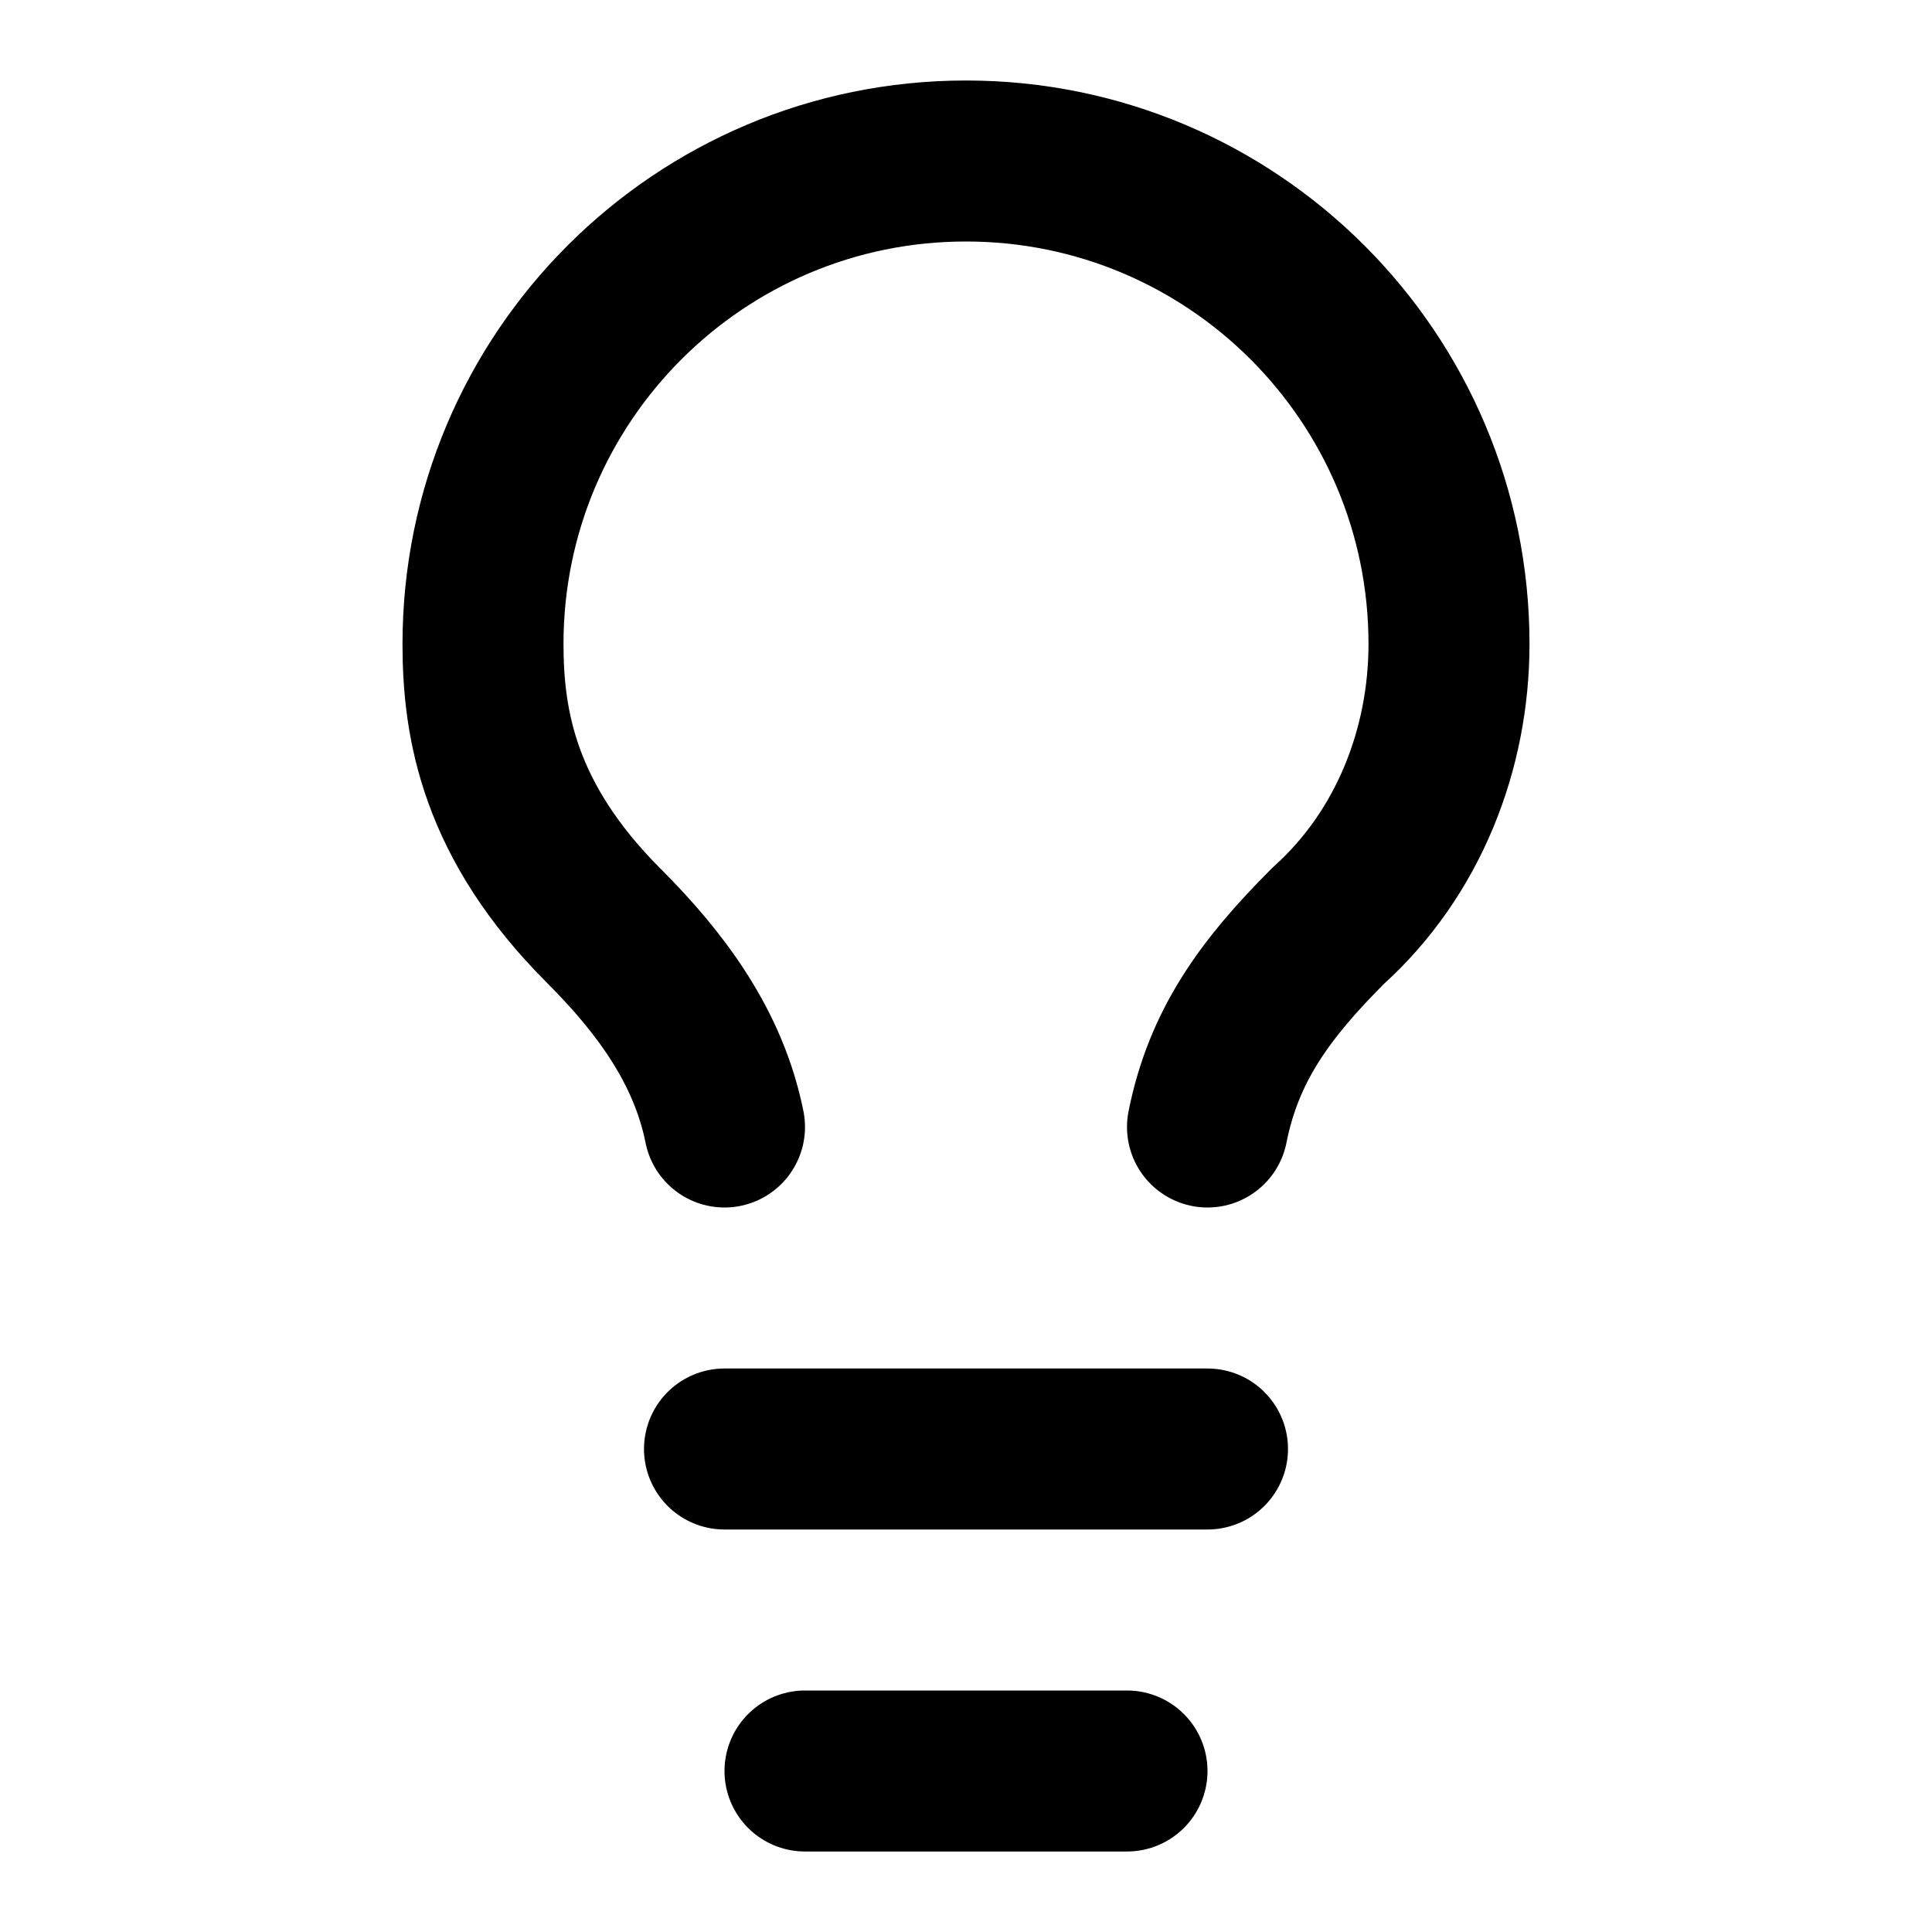
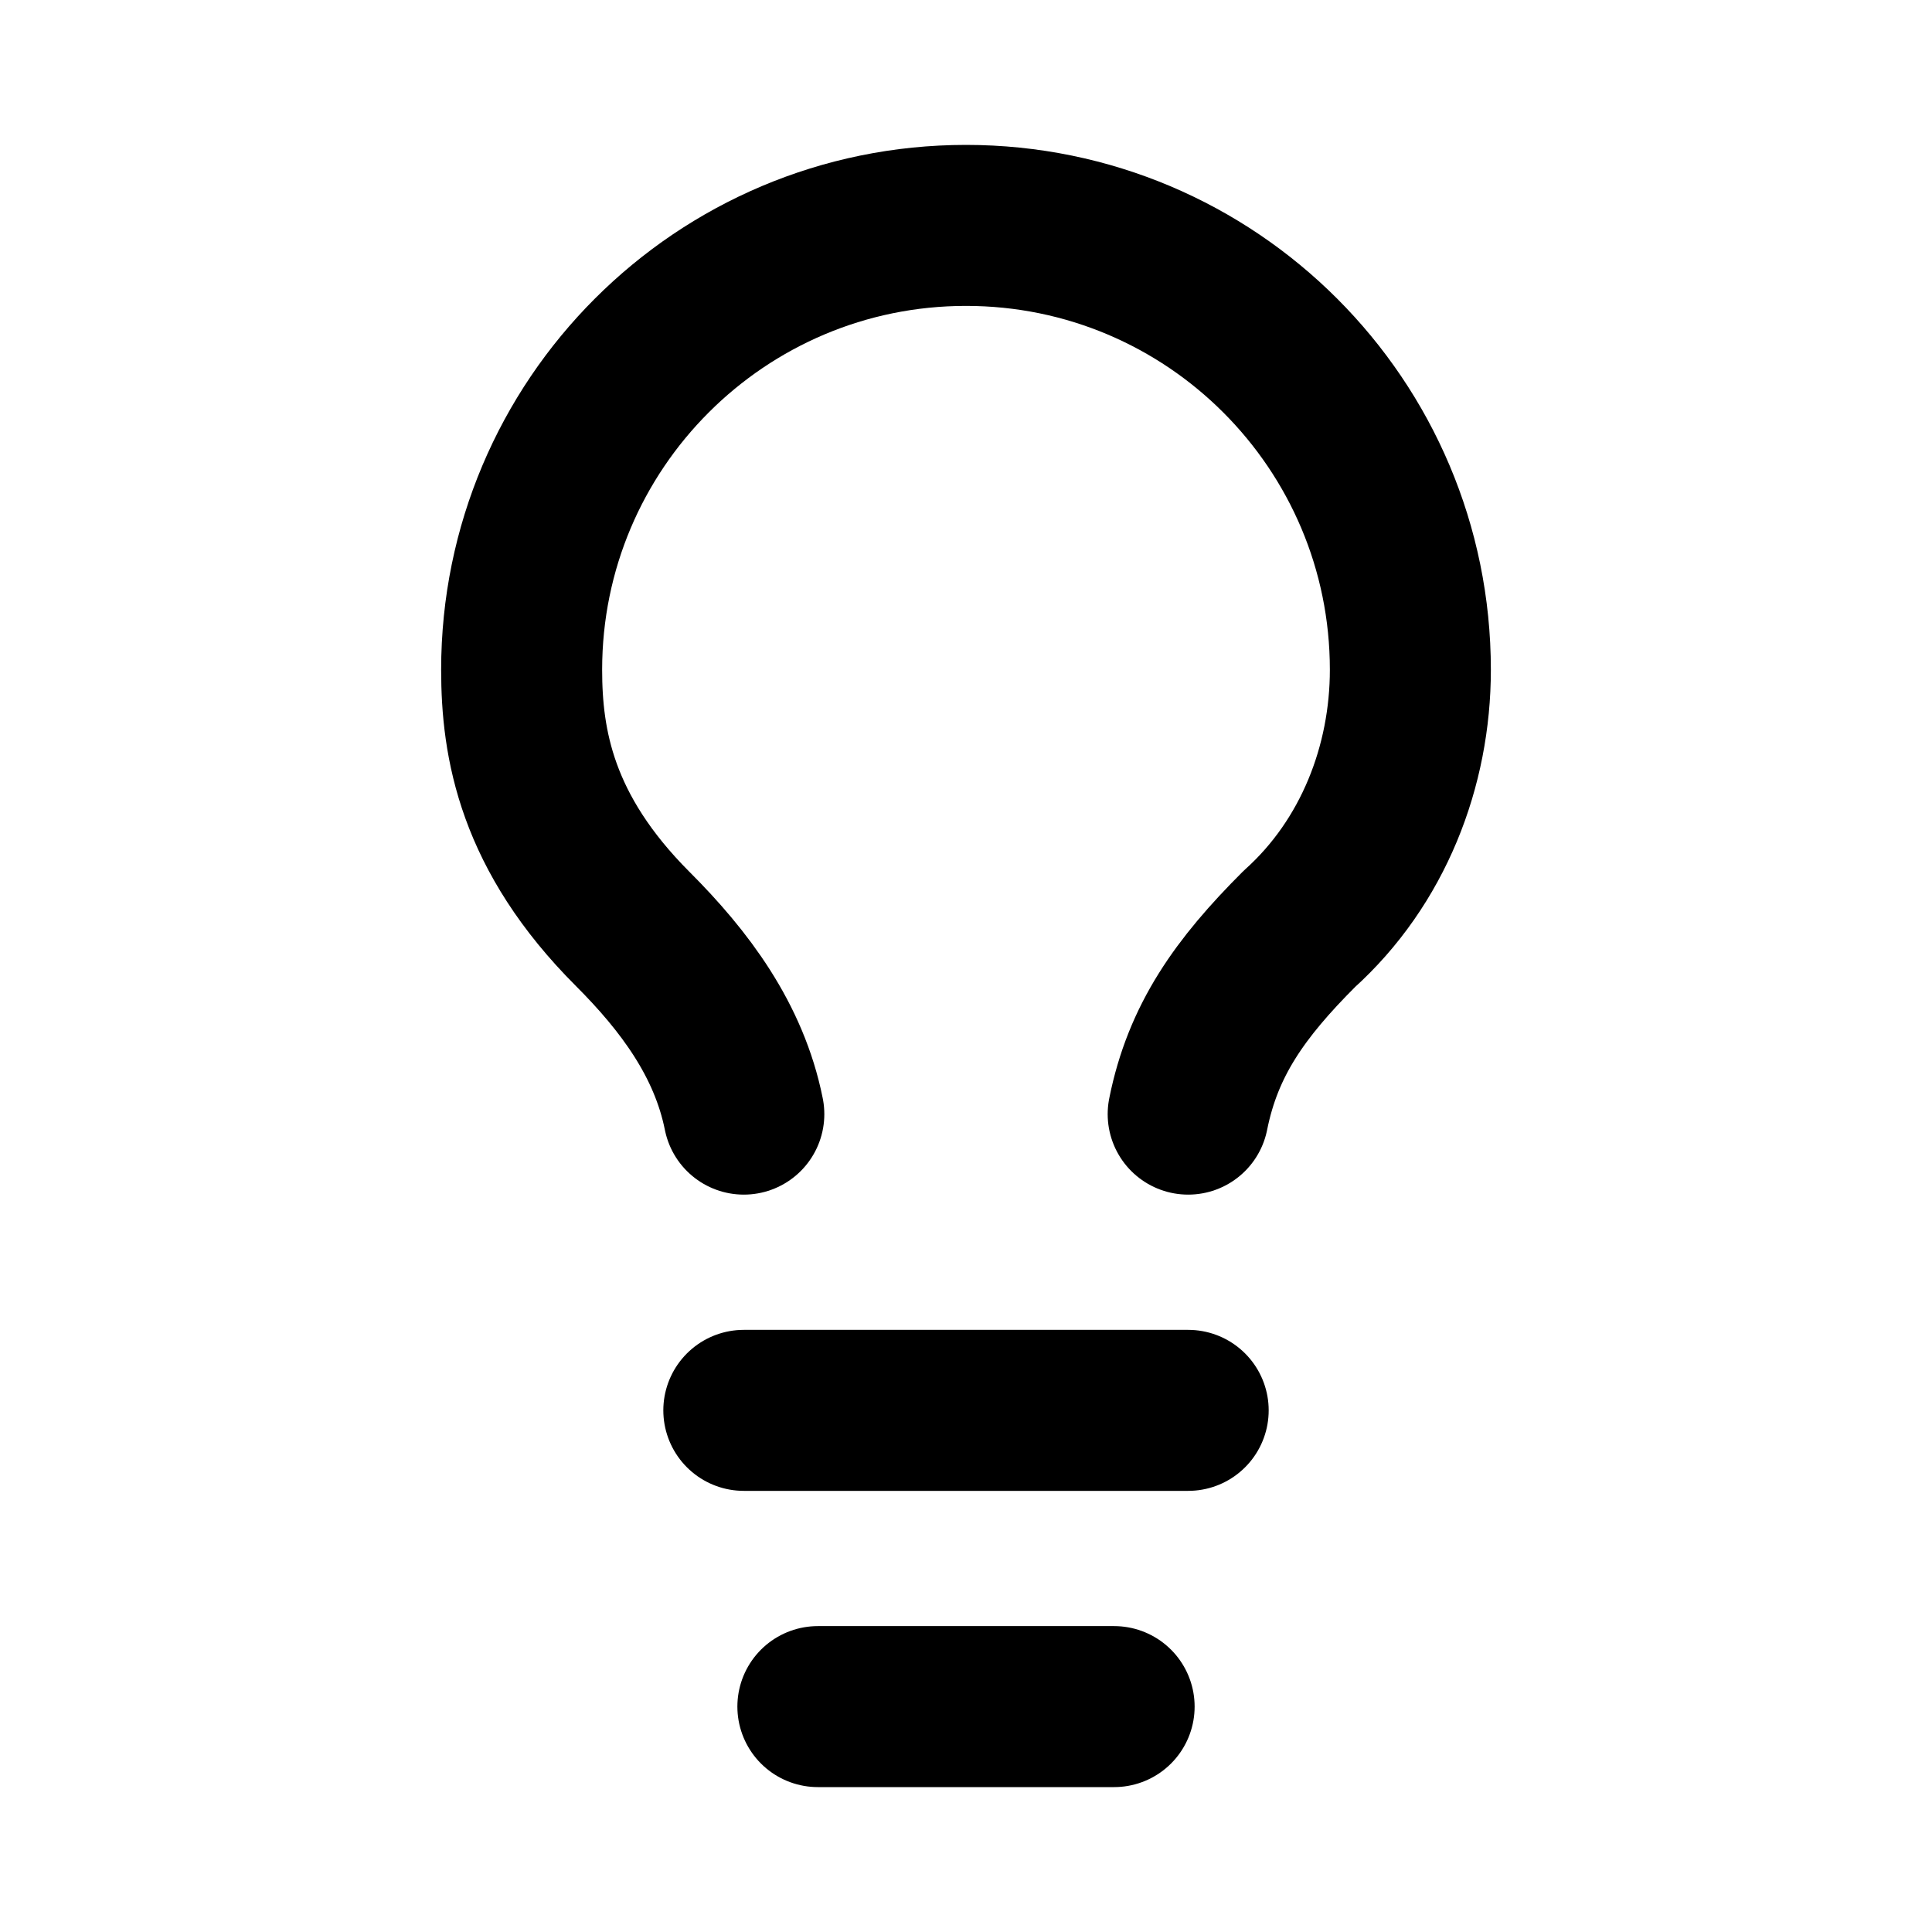
<svg xmlns="http://www.w3.org/2000/svg" width="24" height="24" viewBox="0 0 24 24" fill="none">
-   <path d="M15 14c.2-1 .7-1.7 1.5-2.5 1-.9 1.5-2.2 1.5-3.5A6 6 0 0 0 6 8c0 1 .2 2.2 1.5 3.5.7.7 1.3 1.5 1.5 2.5" stroke="currentColor" stroke-width="2" stroke-linecap="round" stroke-linejoin="round" />
-   <path d="M9 18h6" stroke="currentColor" stroke-width="2" stroke-linecap="round" stroke-linejoin="round" />
-   <path d="M10 22h4" stroke="currentColor" stroke-width="2" stroke-linecap="round" stroke-linejoin="round" />
+   <path d="M14.76 13.84c0.184 -0.92 0.644 -1.564 1.38 -2.3 0.92 -0.828 1.38 -2.024 1.38 -3.22A5.52 5.52 0 0 0 6.48 8.32c0 0.92 0.184 2.024 1.38 3.22 0.644 0.644 1.196 1.38 1.38 2.3" stroke="currentColor" stroke-width="2" stroke-linecap="round" stroke-linejoin="round" />
+   <path d="M9.24 17.52h5.52" stroke="currentColor" stroke-width="2" stroke-linecap="round" stroke-linejoin="round" />
+   <path d="M10.16 21.2h3.68" stroke="currentColor" stroke-width="2" stroke-linecap="round" stroke-linejoin="round" />
</svg>
